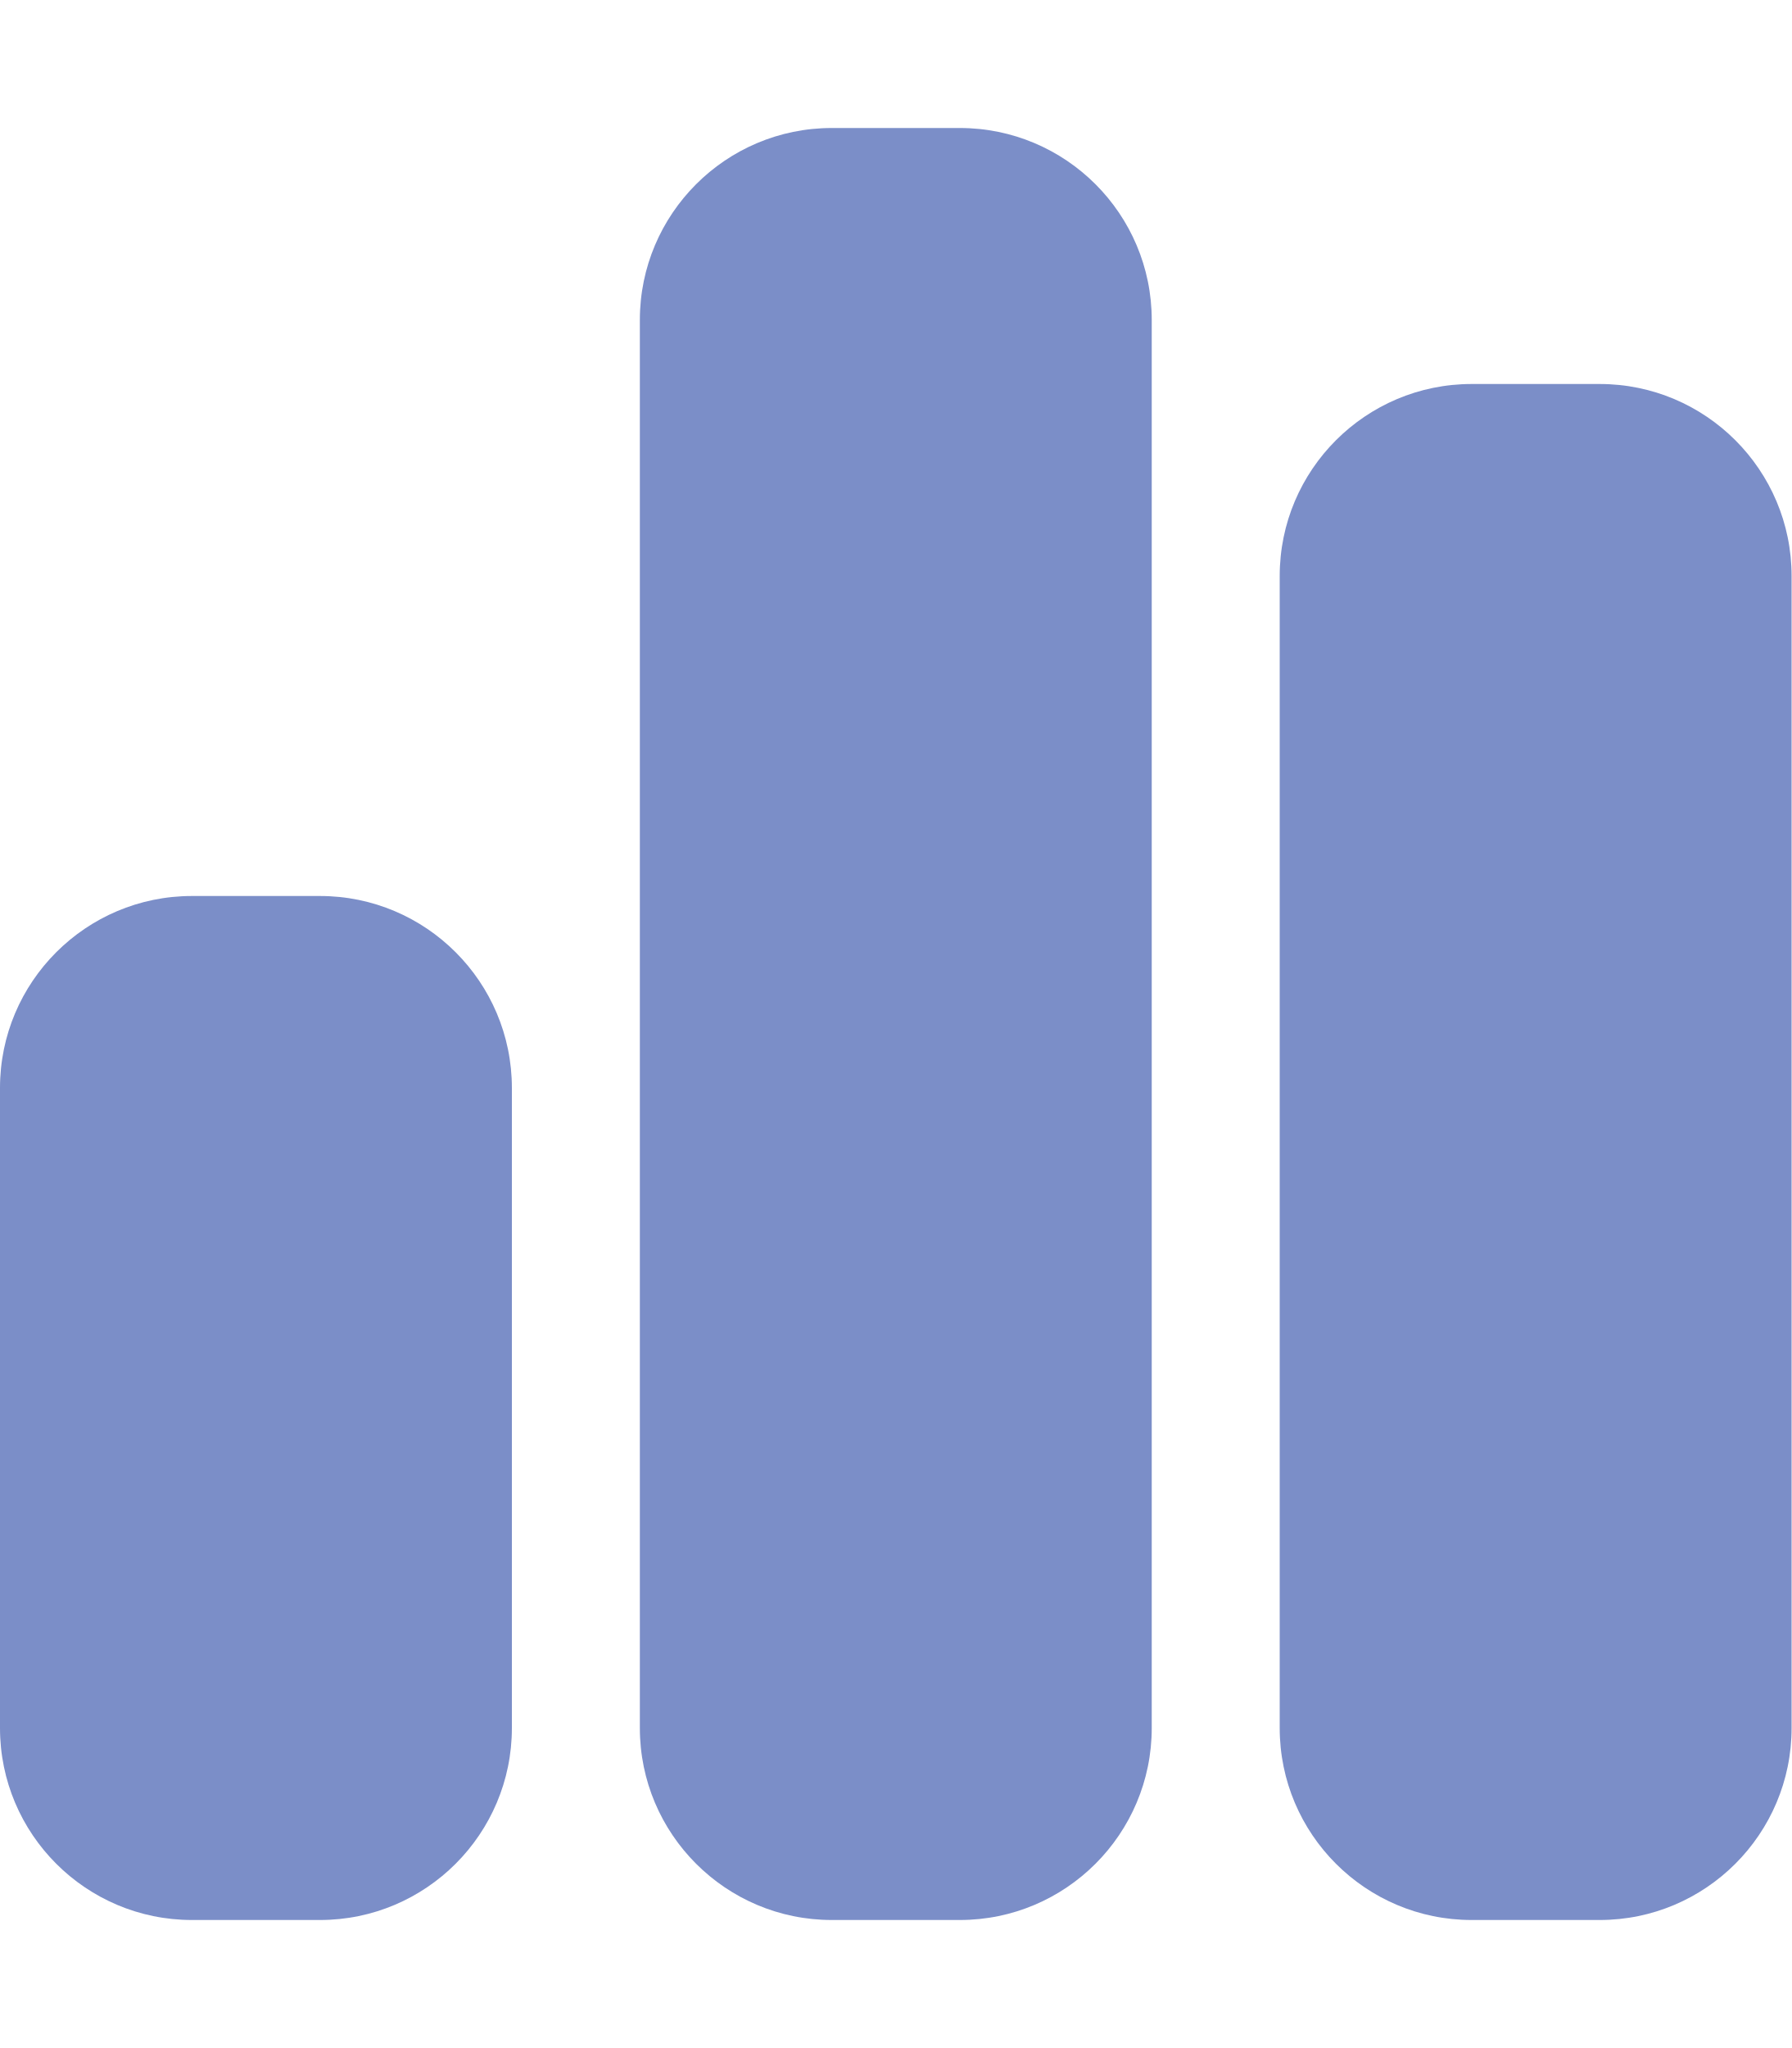
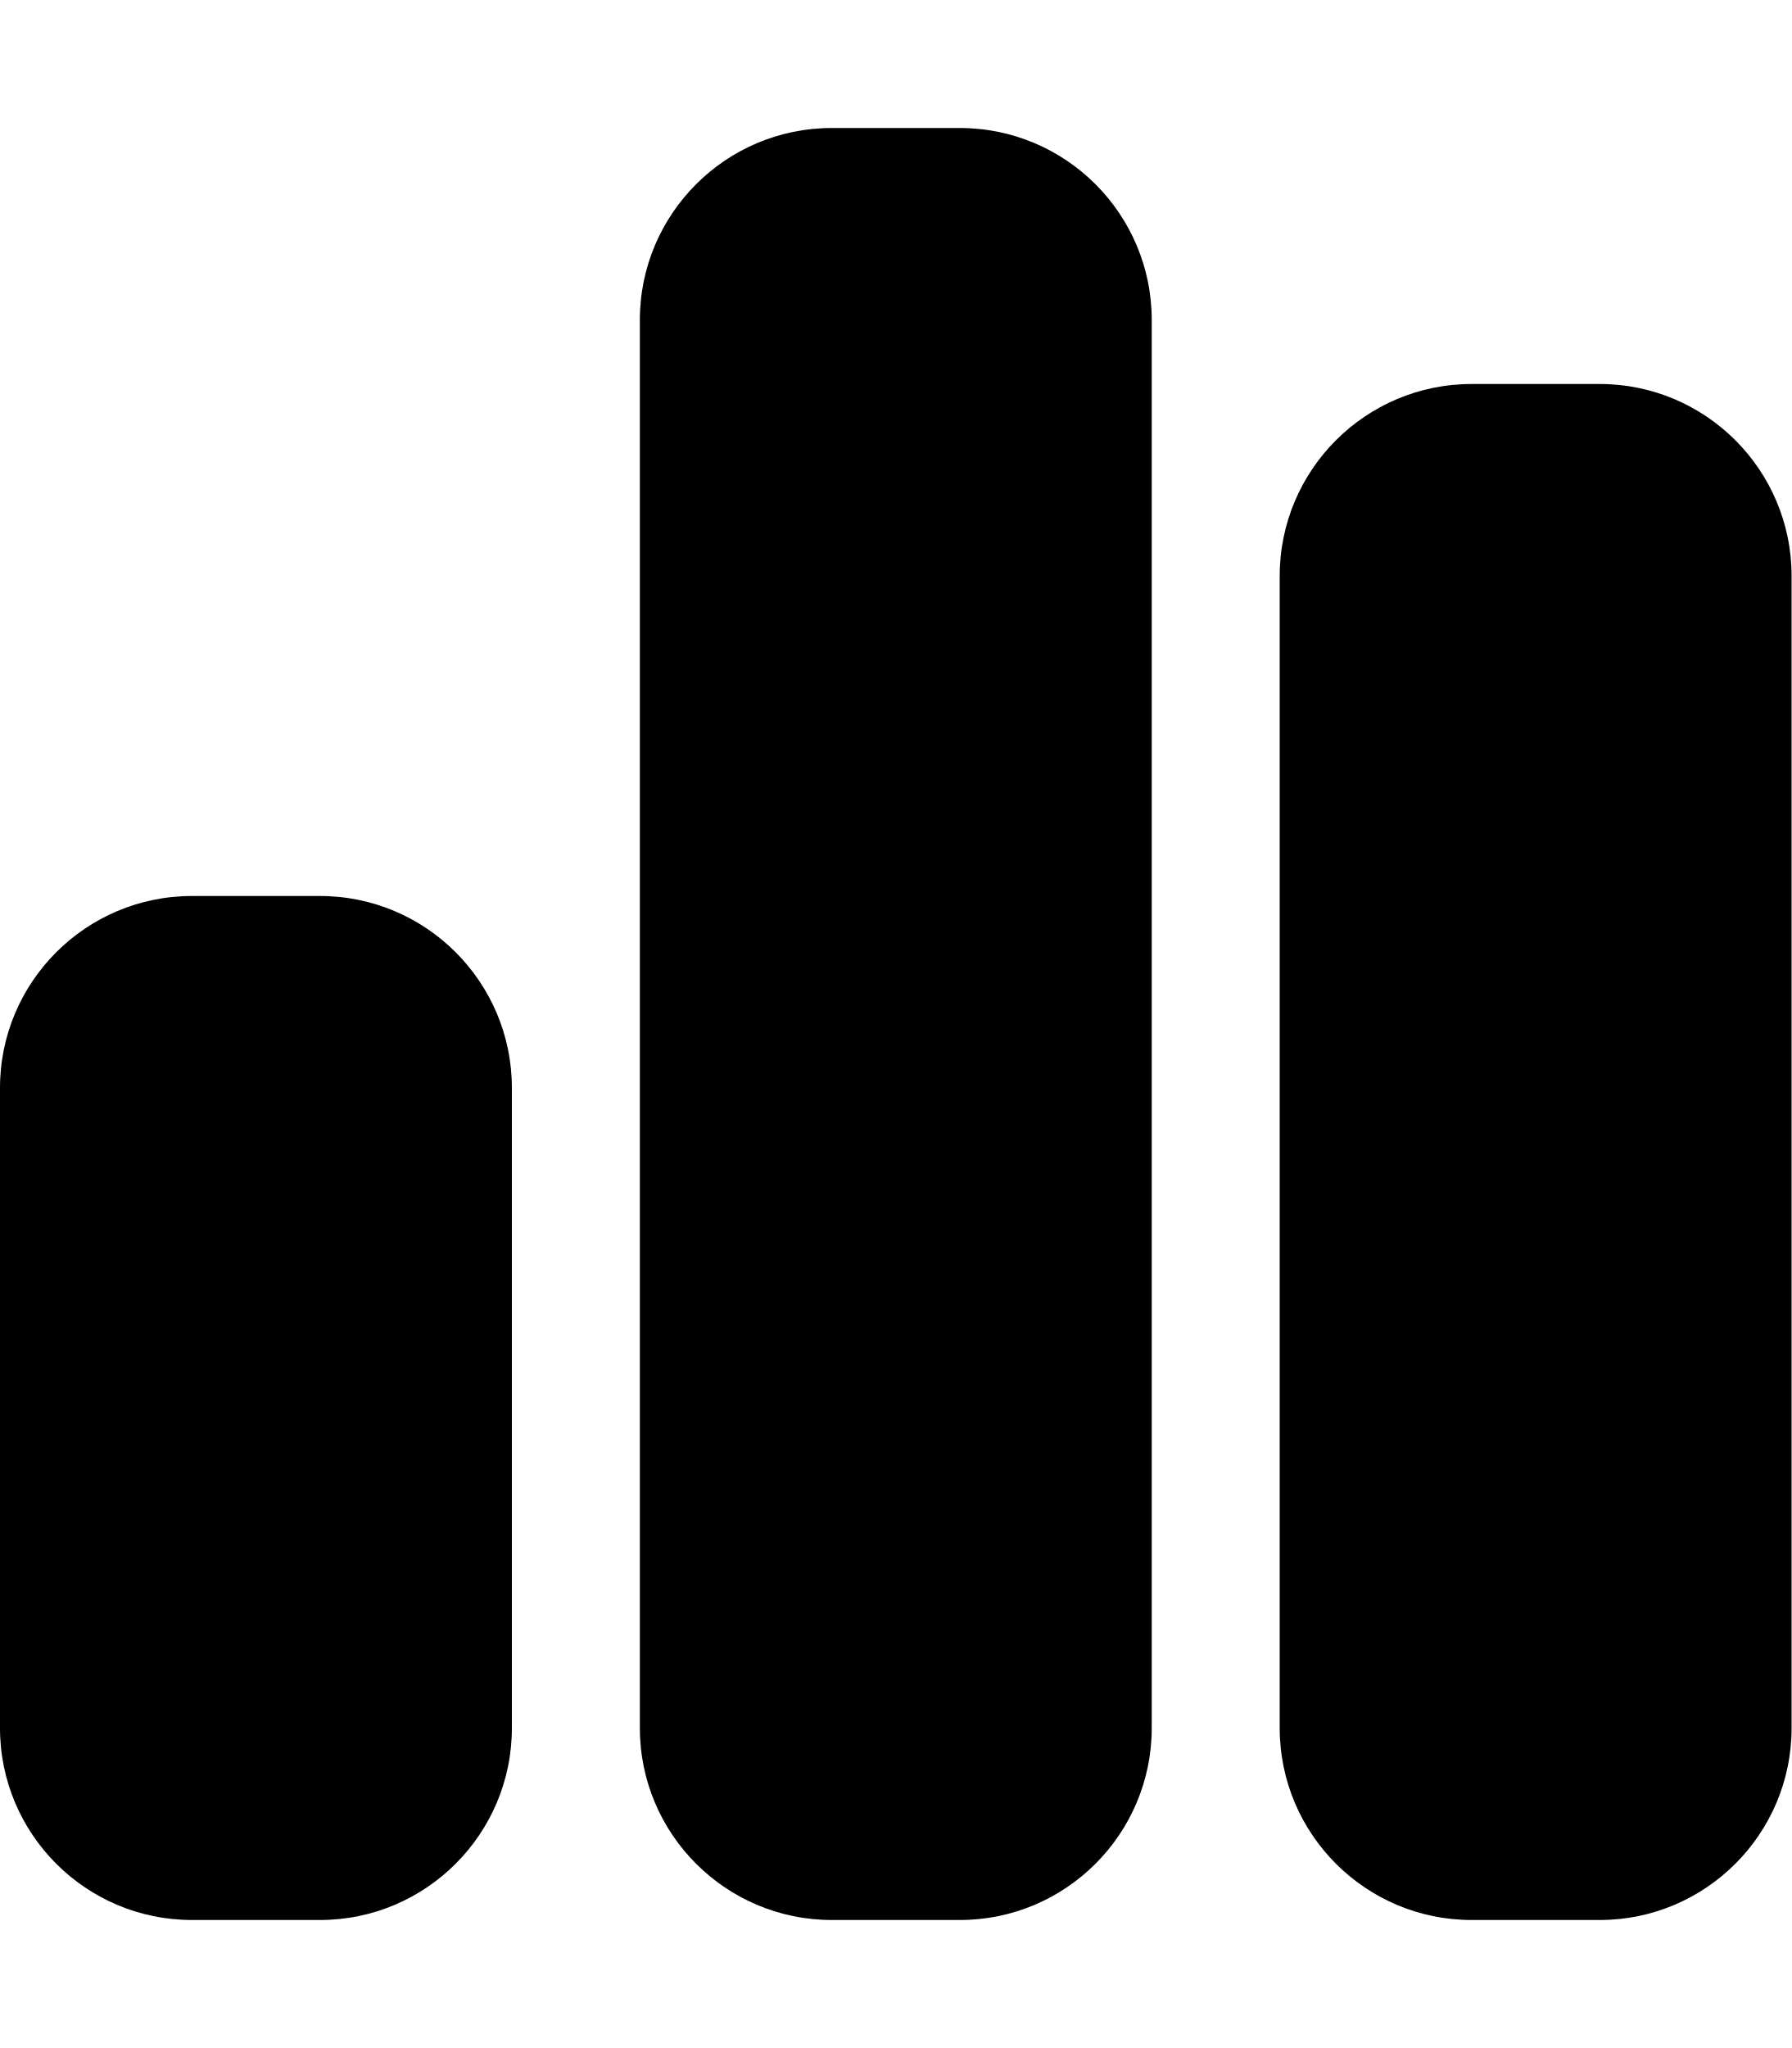
<svg xmlns="http://www.w3.org/2000/svg" height="1em" viewBox="0 0 448 512">
-   <path d="M160 80c0-26.5 21.5-48 48-48h32c26.5 0 48 21.5 48 48V432c0 26.5-21.5 48-48 48H208c-26.5 0-48-21.5-48-48V80zM0 272c0-26.5 21.5-48 48-48H80c26.5 0 48 21.5 48 48V432c0 26.5-21.5 48-48 48H48c-26.5 0-48-21.5-48-48V272zM368 96h32c26.5 0 48 21.5 48 48V432c0 26.5-21.5 48-48 48H368c-26.5 0-48-21.5-48-48V144c0-26.5 21.5-48 48-48z" fill="#7B8EC8" />
+   <path d="M160 80c0-26.5 21.5-48 48-48h32c26.5 0 48 21.5 48 48V432c0 26.5-21.5 48-48 48H208c-26.5 0-48-21.5-48-48V80zM0 272c0-26.5 21.5-48 48-48H80c26.5 0 48 21.5 48 48V432c0 26.5-21.5 48-48 48H48c-26.5 0-48-21.5-48-48V272zM368 96h32c26.5 0 48 21.5 48 48V432c0 26.5-21.5 48-48 48H368c-26.5 0-48-21.5-48-48V144c0-26.5 21.5-48 48-48z" fill="#000" />
  <defs>
    <clipPath id="clip0_544_17803">
-       <rect width="20" height="20" fill="#7B8EC8" />
+       <rect width="20" height="20" fill="#000" />
    </clipPath>
  </defs>
</svg>
